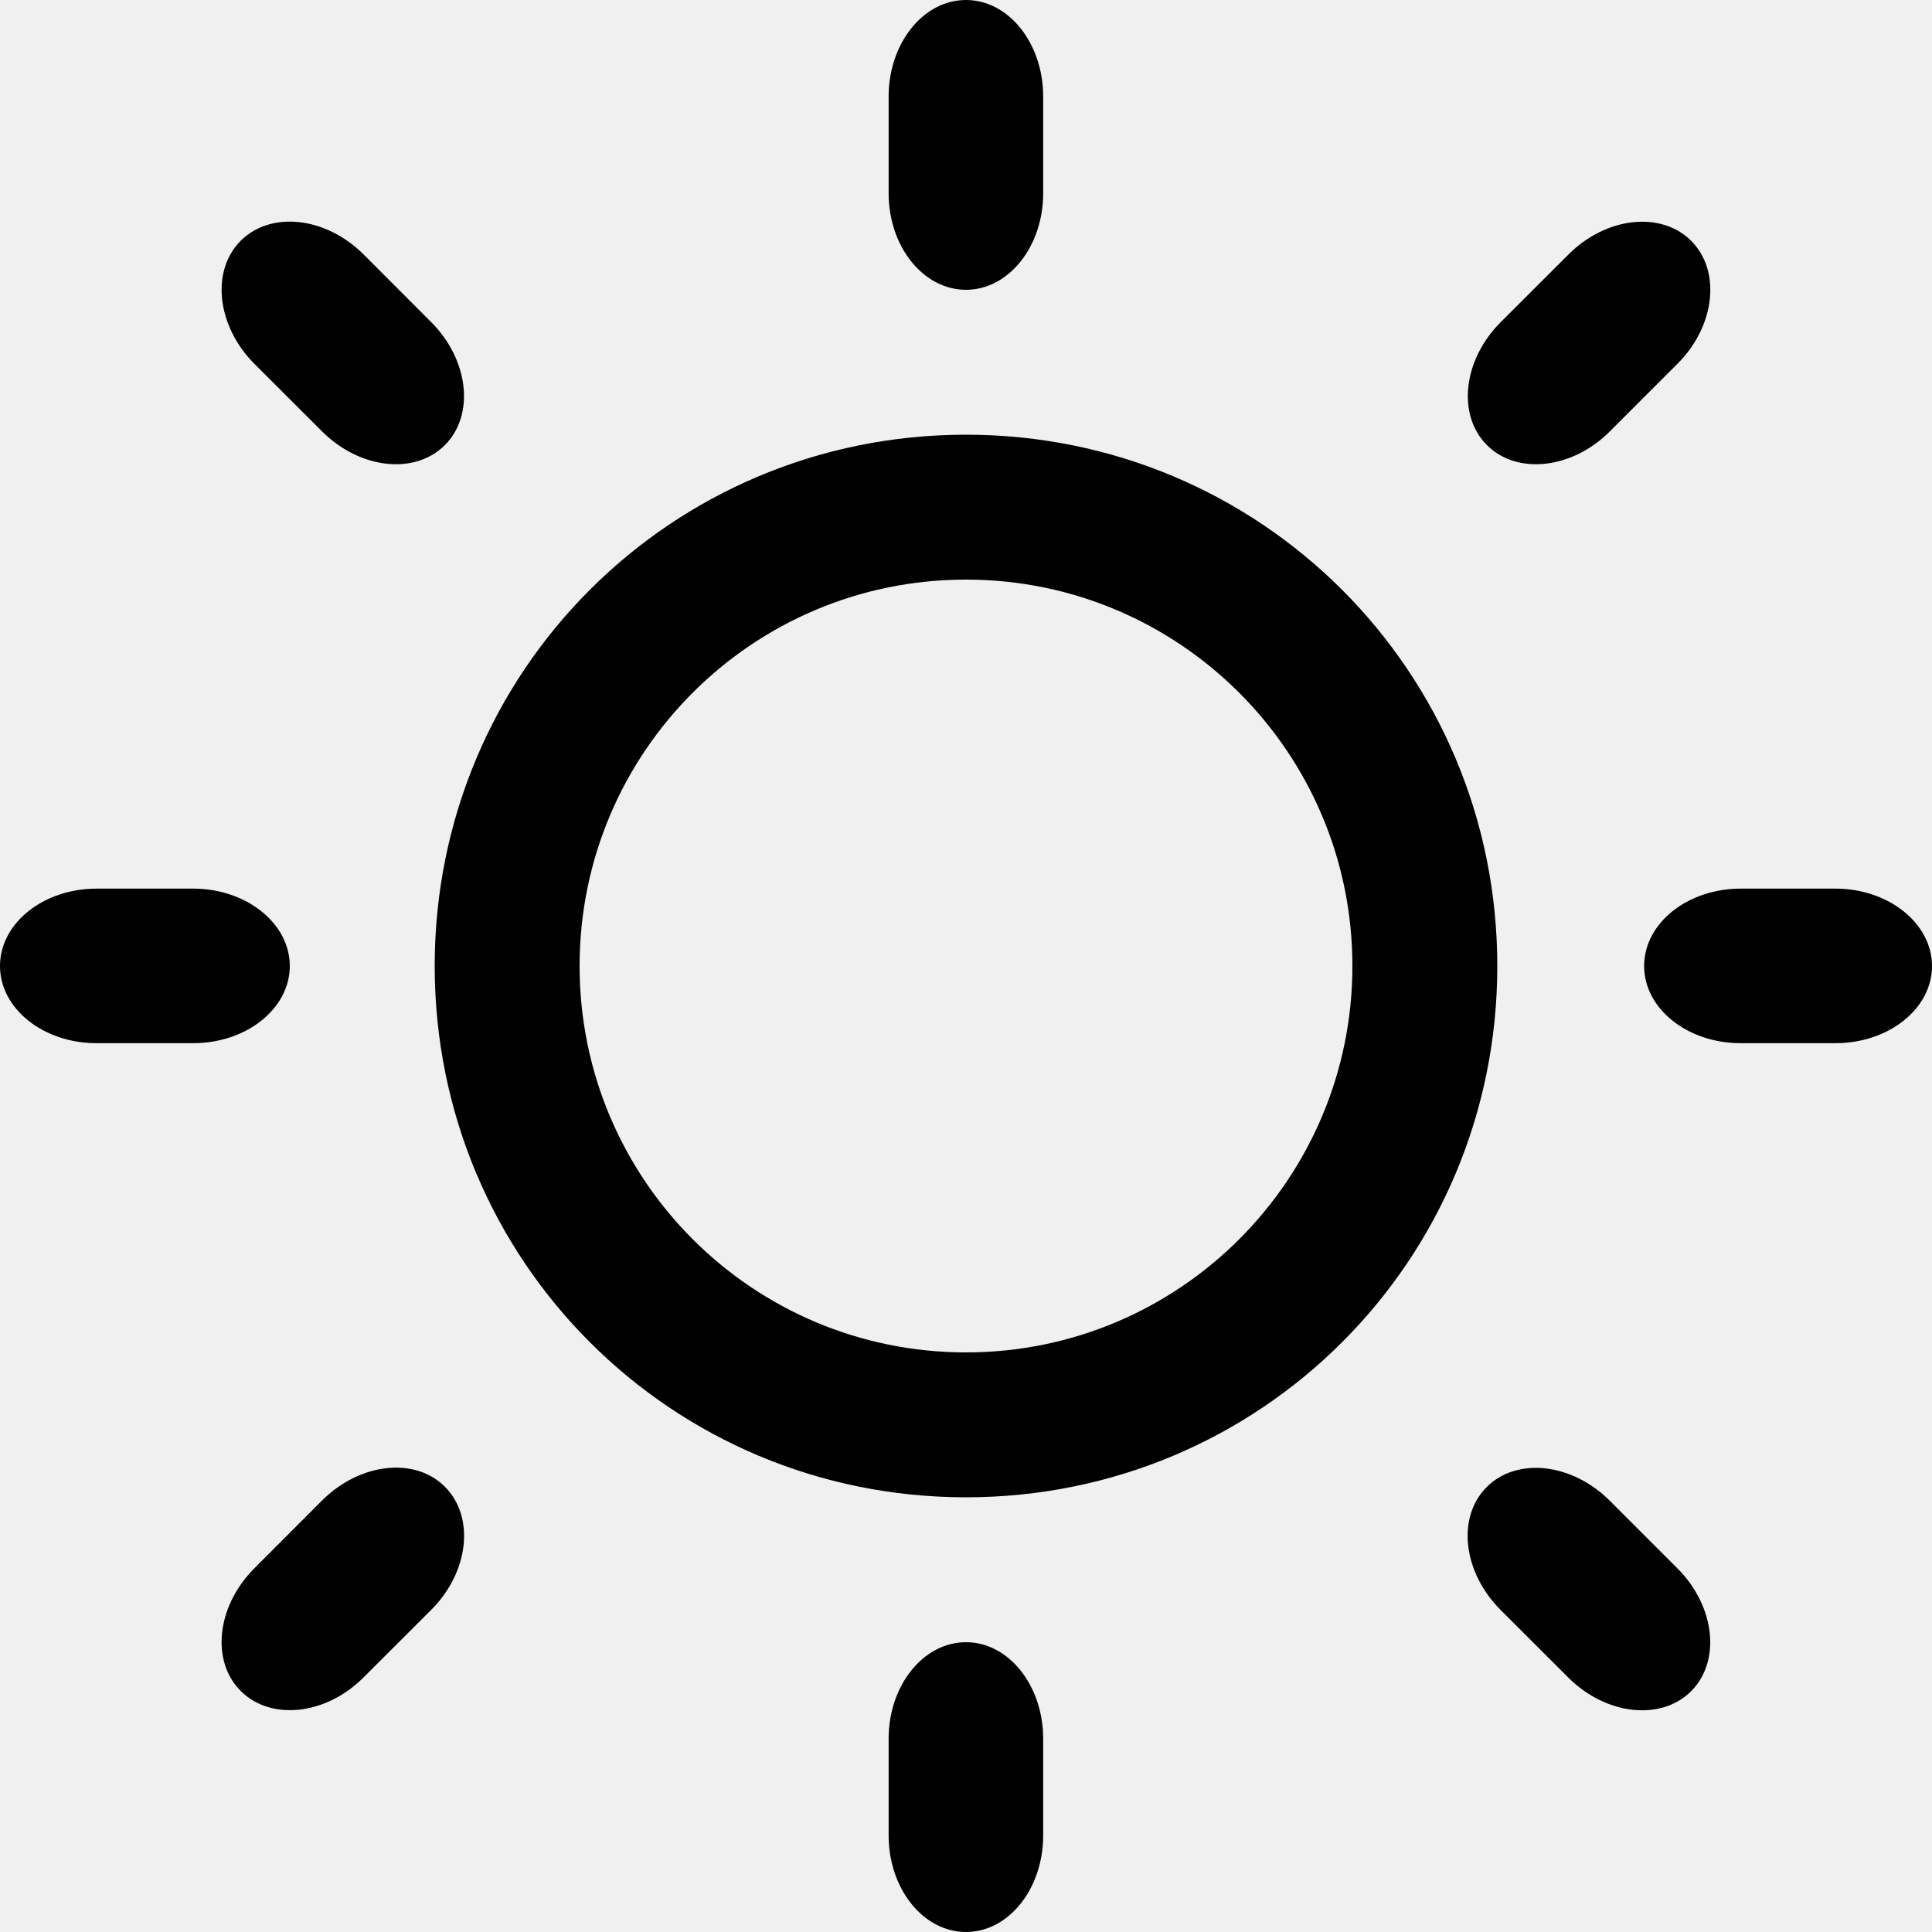
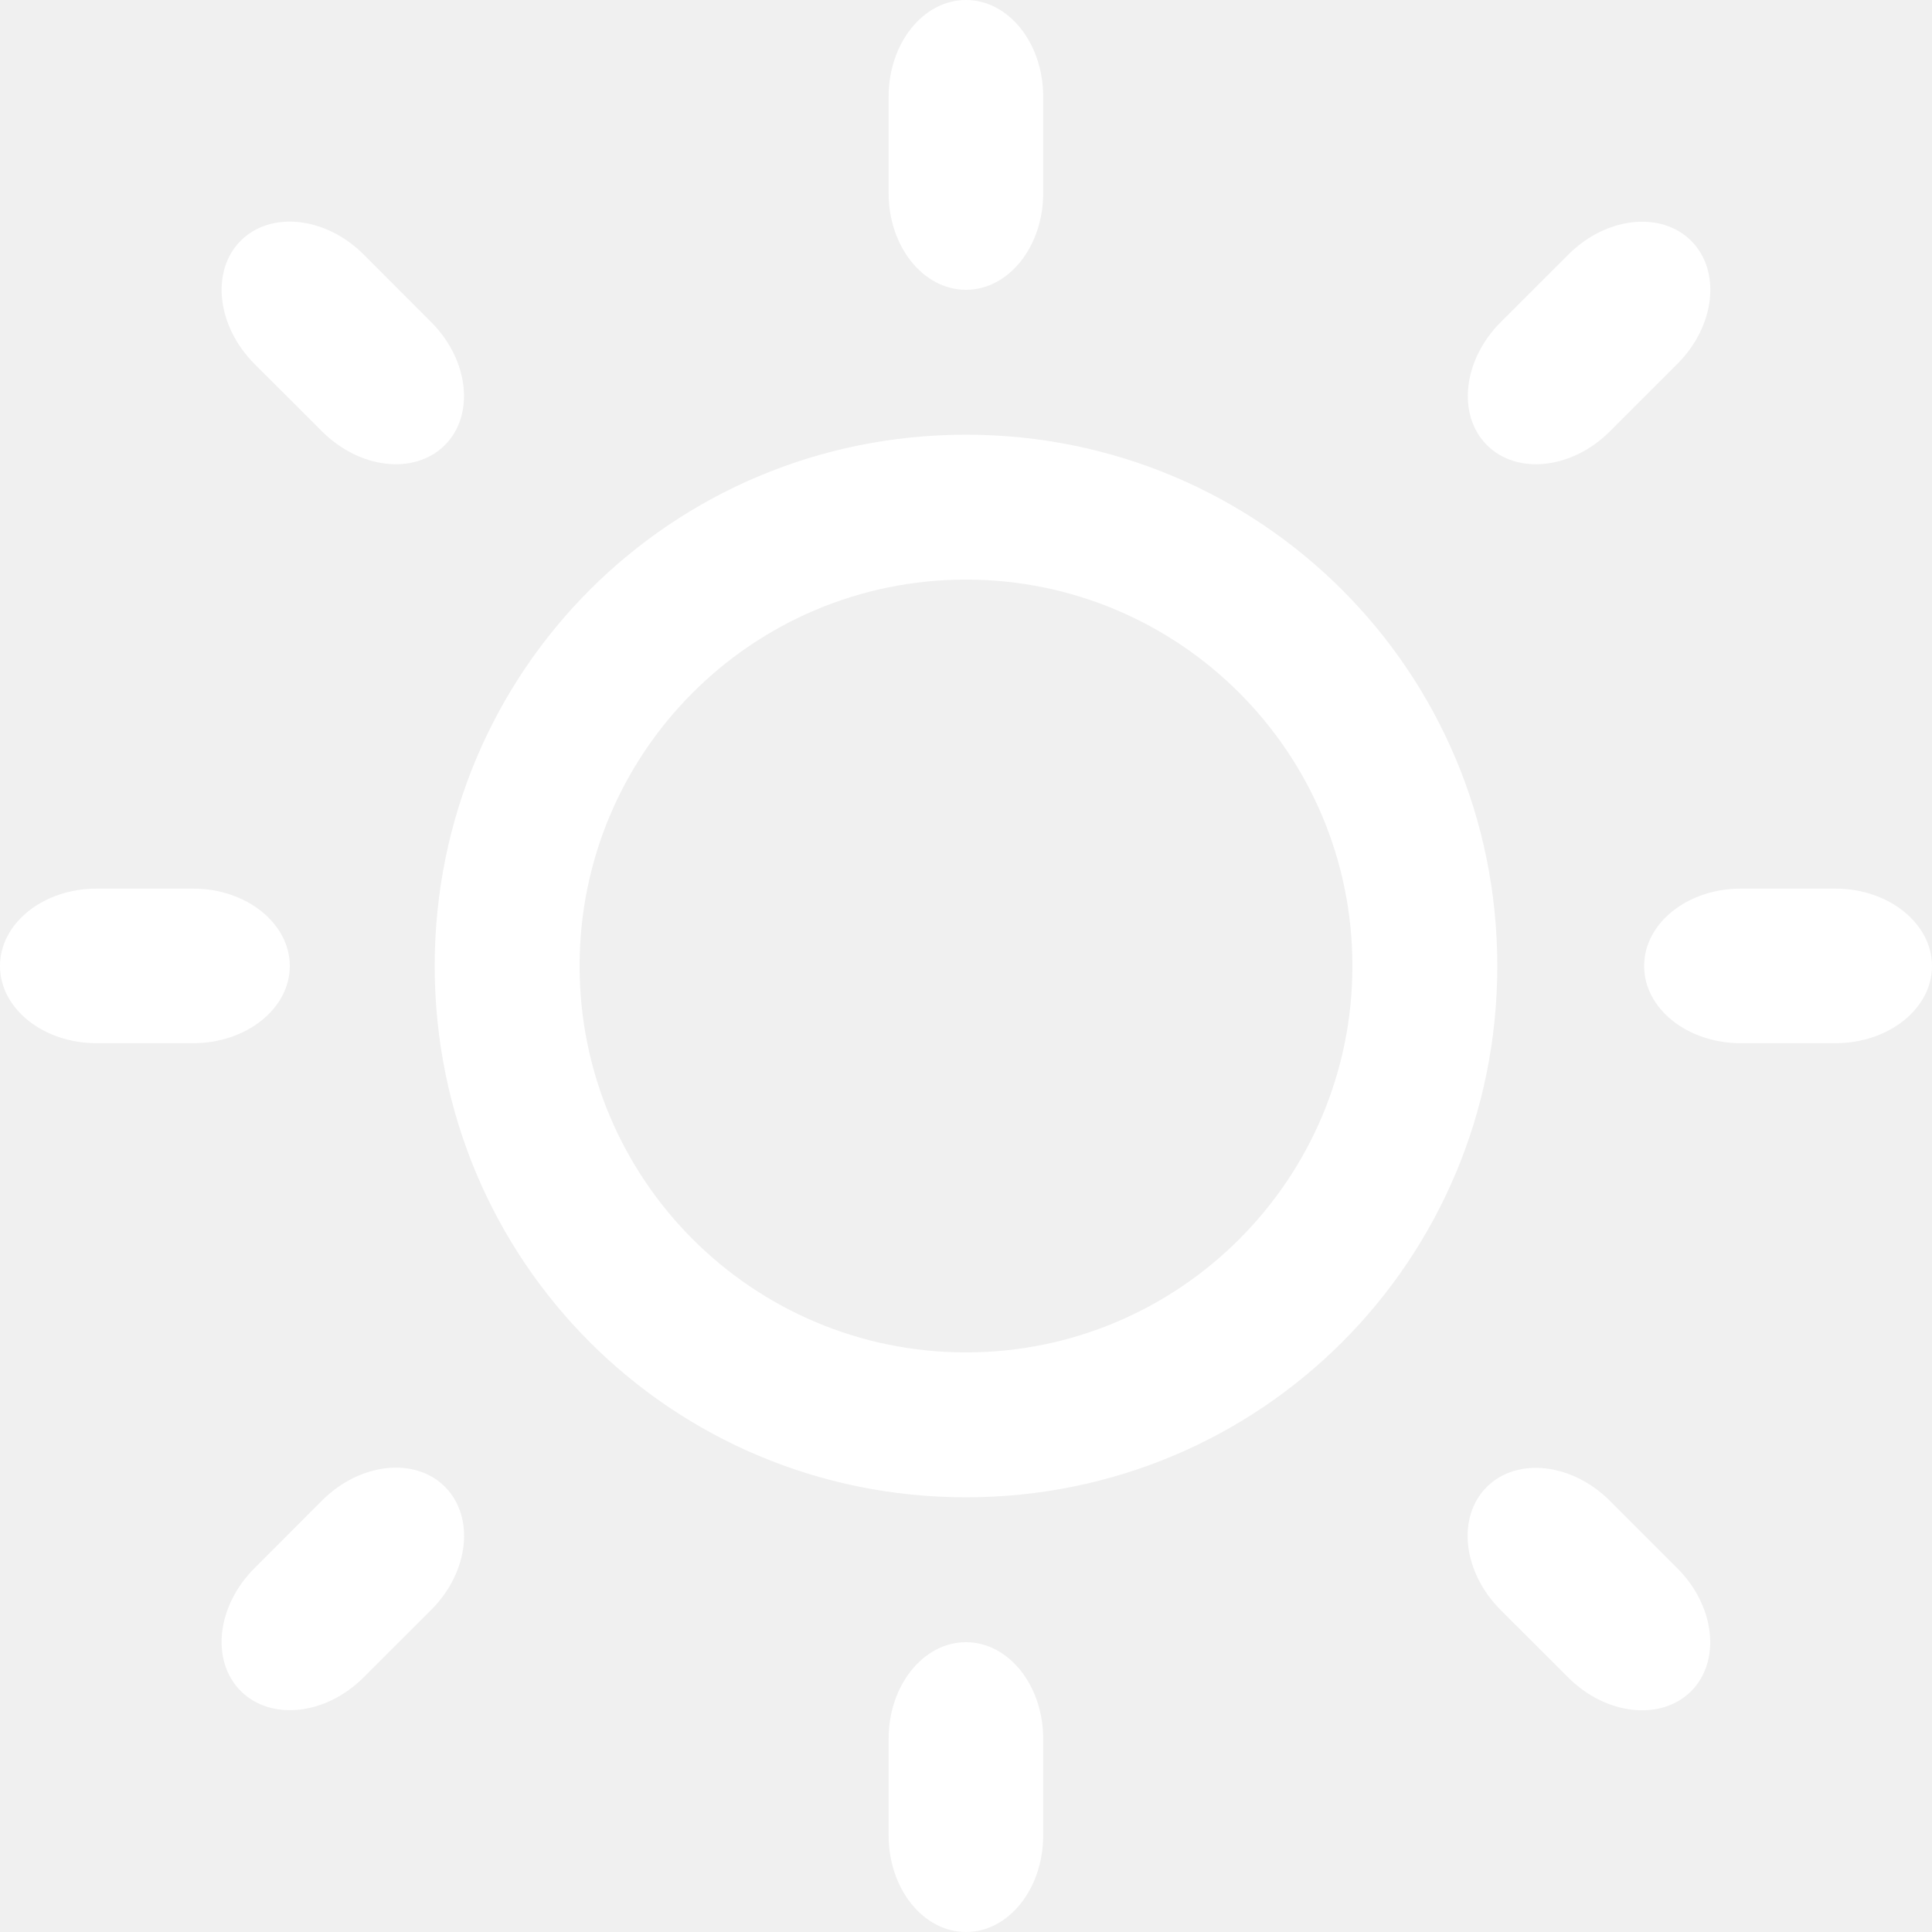
- <svg xmlns="http://www.w3.org/2000/svg" width="20px" height="20px" viewBox="0 0 20 20">
+ <svg xmlns="http://www.w3.org/2000/svg" width="20px" height="20px" viewBox="0 0 20 20" fill="white">
  <path d="M19 9.199h-.98c-.553 0-1 .359-1 .801 0 .441.447.799 1 .799H19c.552 0 1-.357 1-.799 0-.441-.449-.801-1-.801zM10 4.5c-3.051 0-5.5 2.449-5.5 5.5s2.449 5.5 5.5 5.5c3.05 0 5.5-2.449 5.5-5.5S13.049 4.5 10 4.5zm0 9.5c-2.211 0-4-1.791-4-4 0-2.211 1.789-4 4-4a4 4 0 0 1 0 8zm-7-4c0-.441-.449-.801-1-.801H1c-.553 0-1 .359-1 .801 0 .441.447.799 1 .799h1c.551 0 1-.358 1-.799zm7-7c.441 0 .799-.447.799-1V1c0-.553-.358-1-.799-1-.442 0-.801.447-.801 1v1c0 .553.359 1 .801 1zm0 14c-.442 0-.801.447-.801 1v1c0 .553.359 1 .801 1 .441 0 .799-.447.799-1v-1c0-.553-.358-1-.799-1zm7.365-13.234c.391-.391.454-.961.142-1.273s-.883-.248-1.272.143l-.7.699c-.391.391-.454.961-.142 1.273s.883.248 1.273-.143l.699-.699zM3.334 15.533l-.7.701c-.391.391-.454.959-.142 1.271s.883.25 1.272-.141l.7-.699c.391-.391.454-.961.142-1.274s-.883-.247-1.272.142zm.431-12.898c-.39-.391-.961-.455-1.273-.143s-.248.883.141 1.274l.7.699c.391.391.96.455 1.272.143s.249-.883-.141-1.273l-.699-.7zm11.769 14.031l.7.699c.391.391.96.453 1.272.143.312-.312.249-.883-.142-1.273l-.699-.699c-.391-.391-.961-.455-1.274-.143s-.248.882.143 1.273z" />
</svg>
